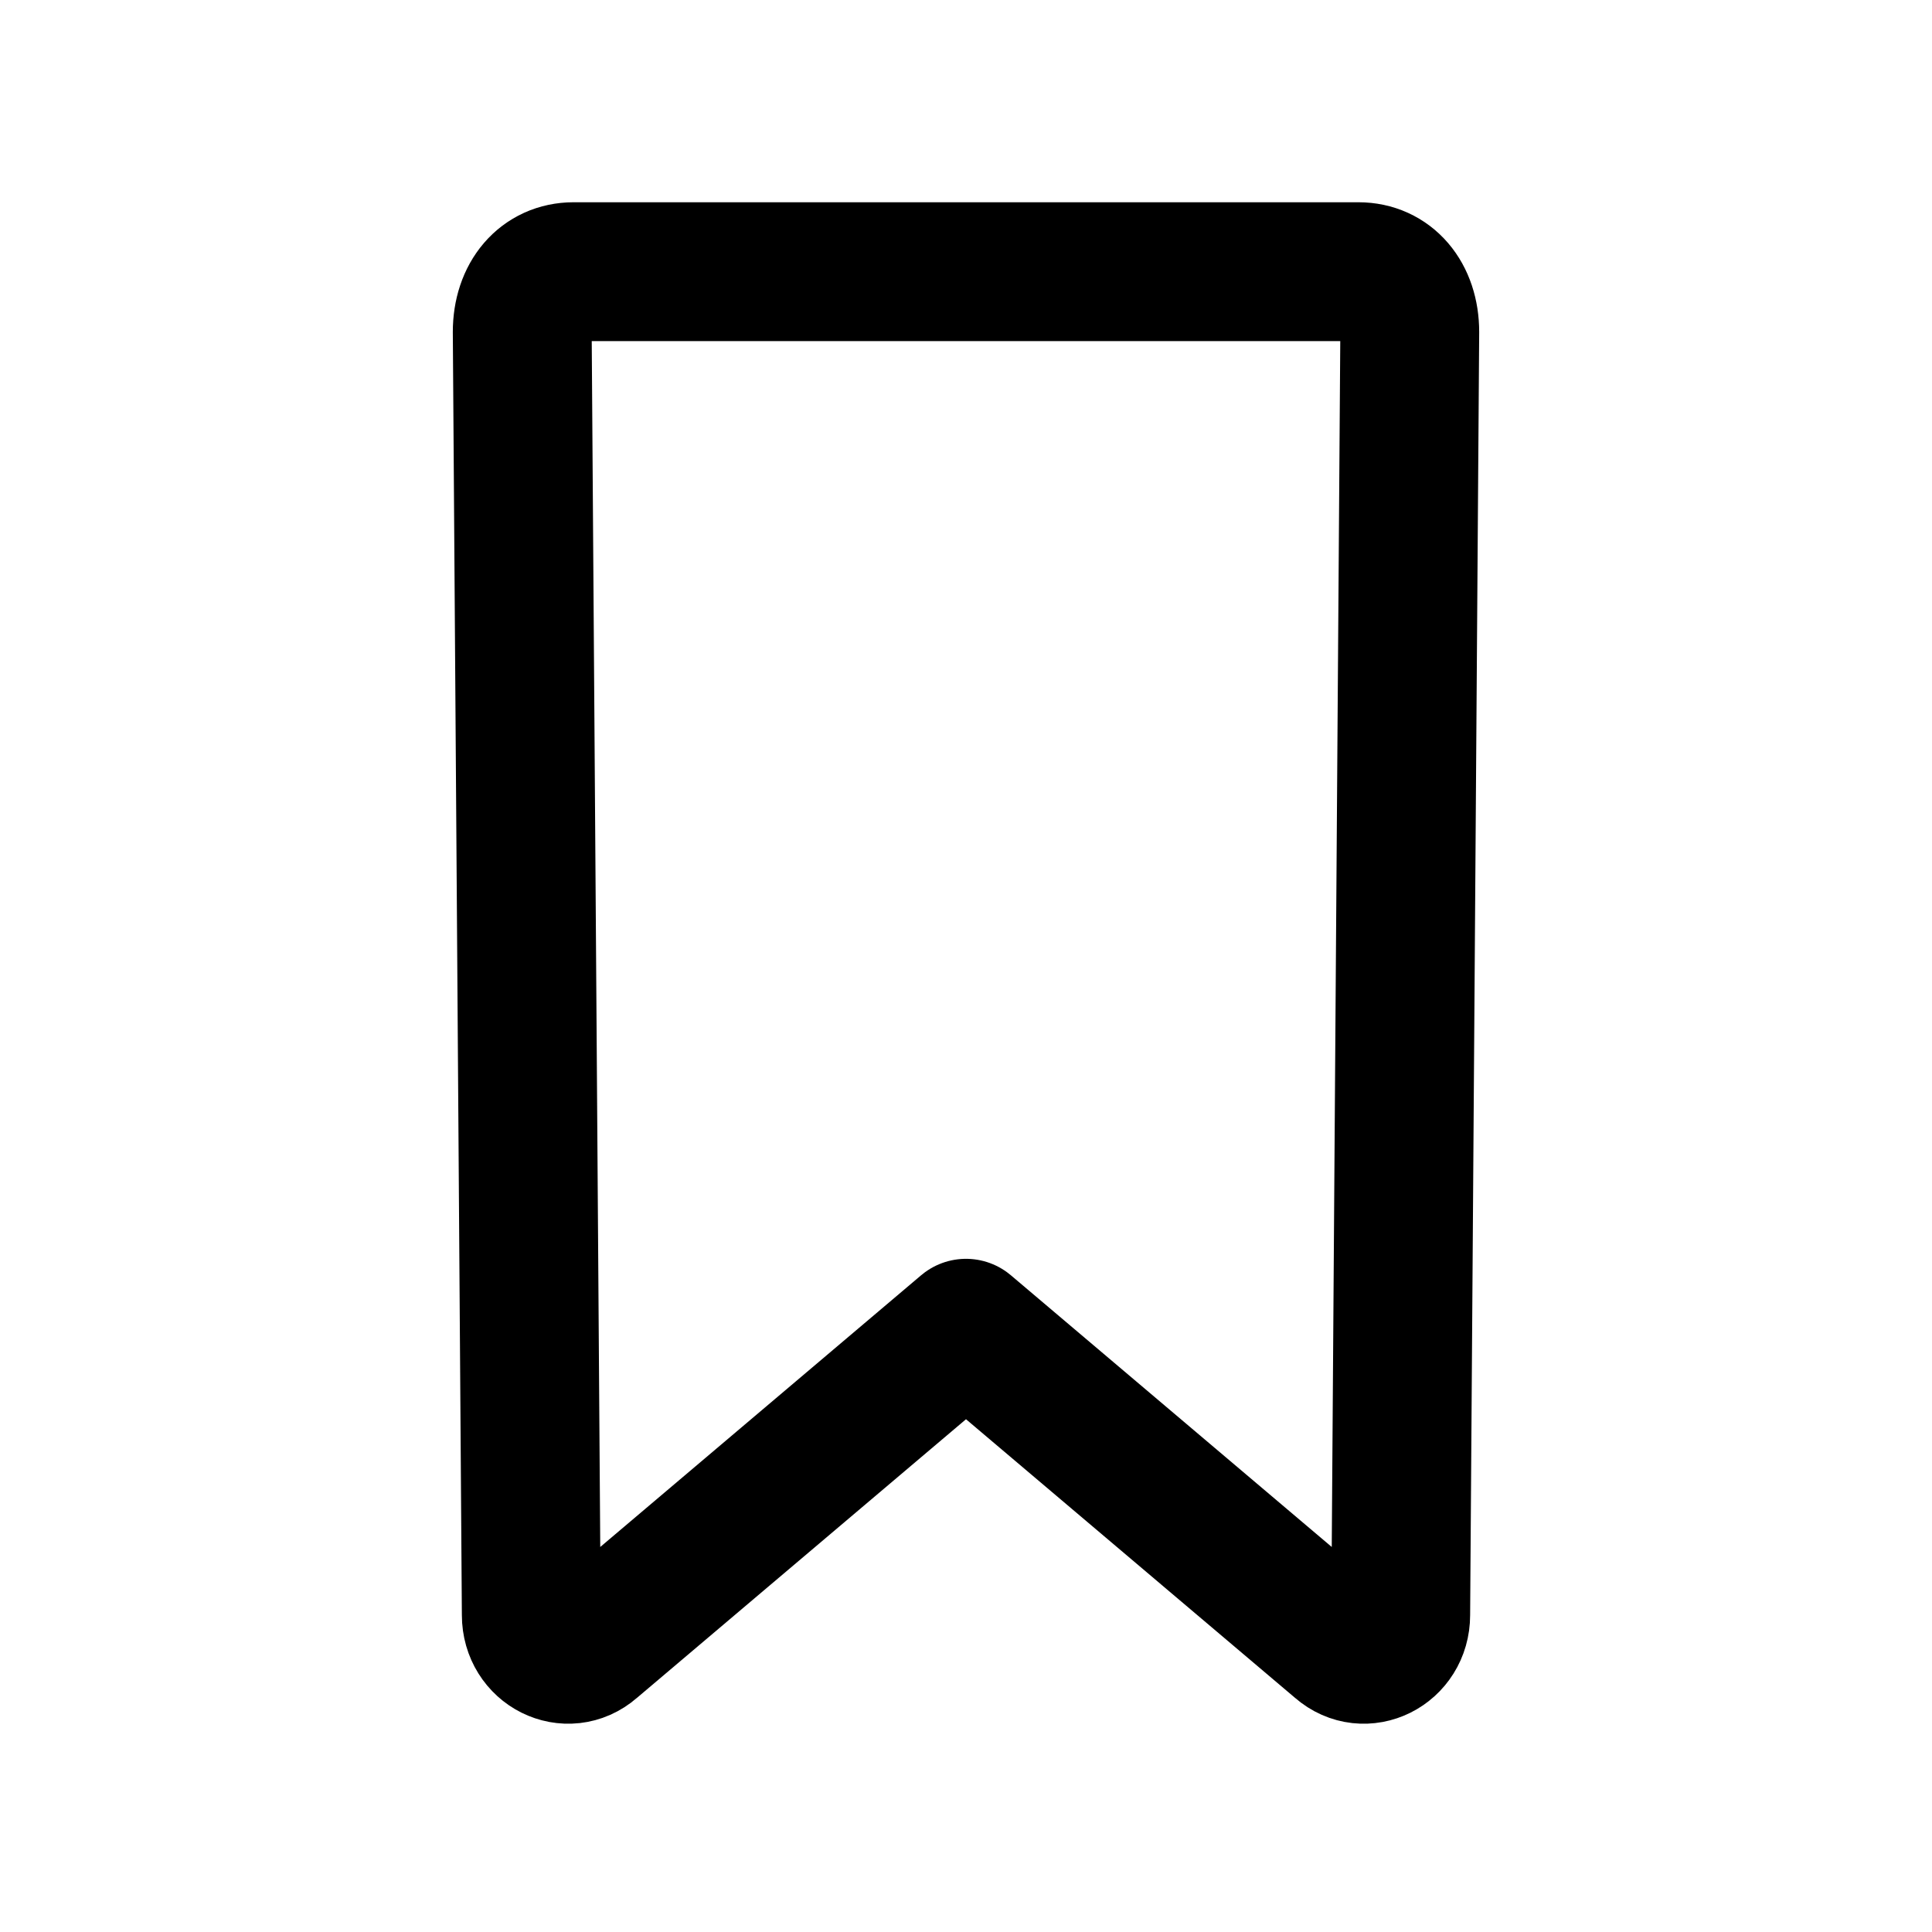
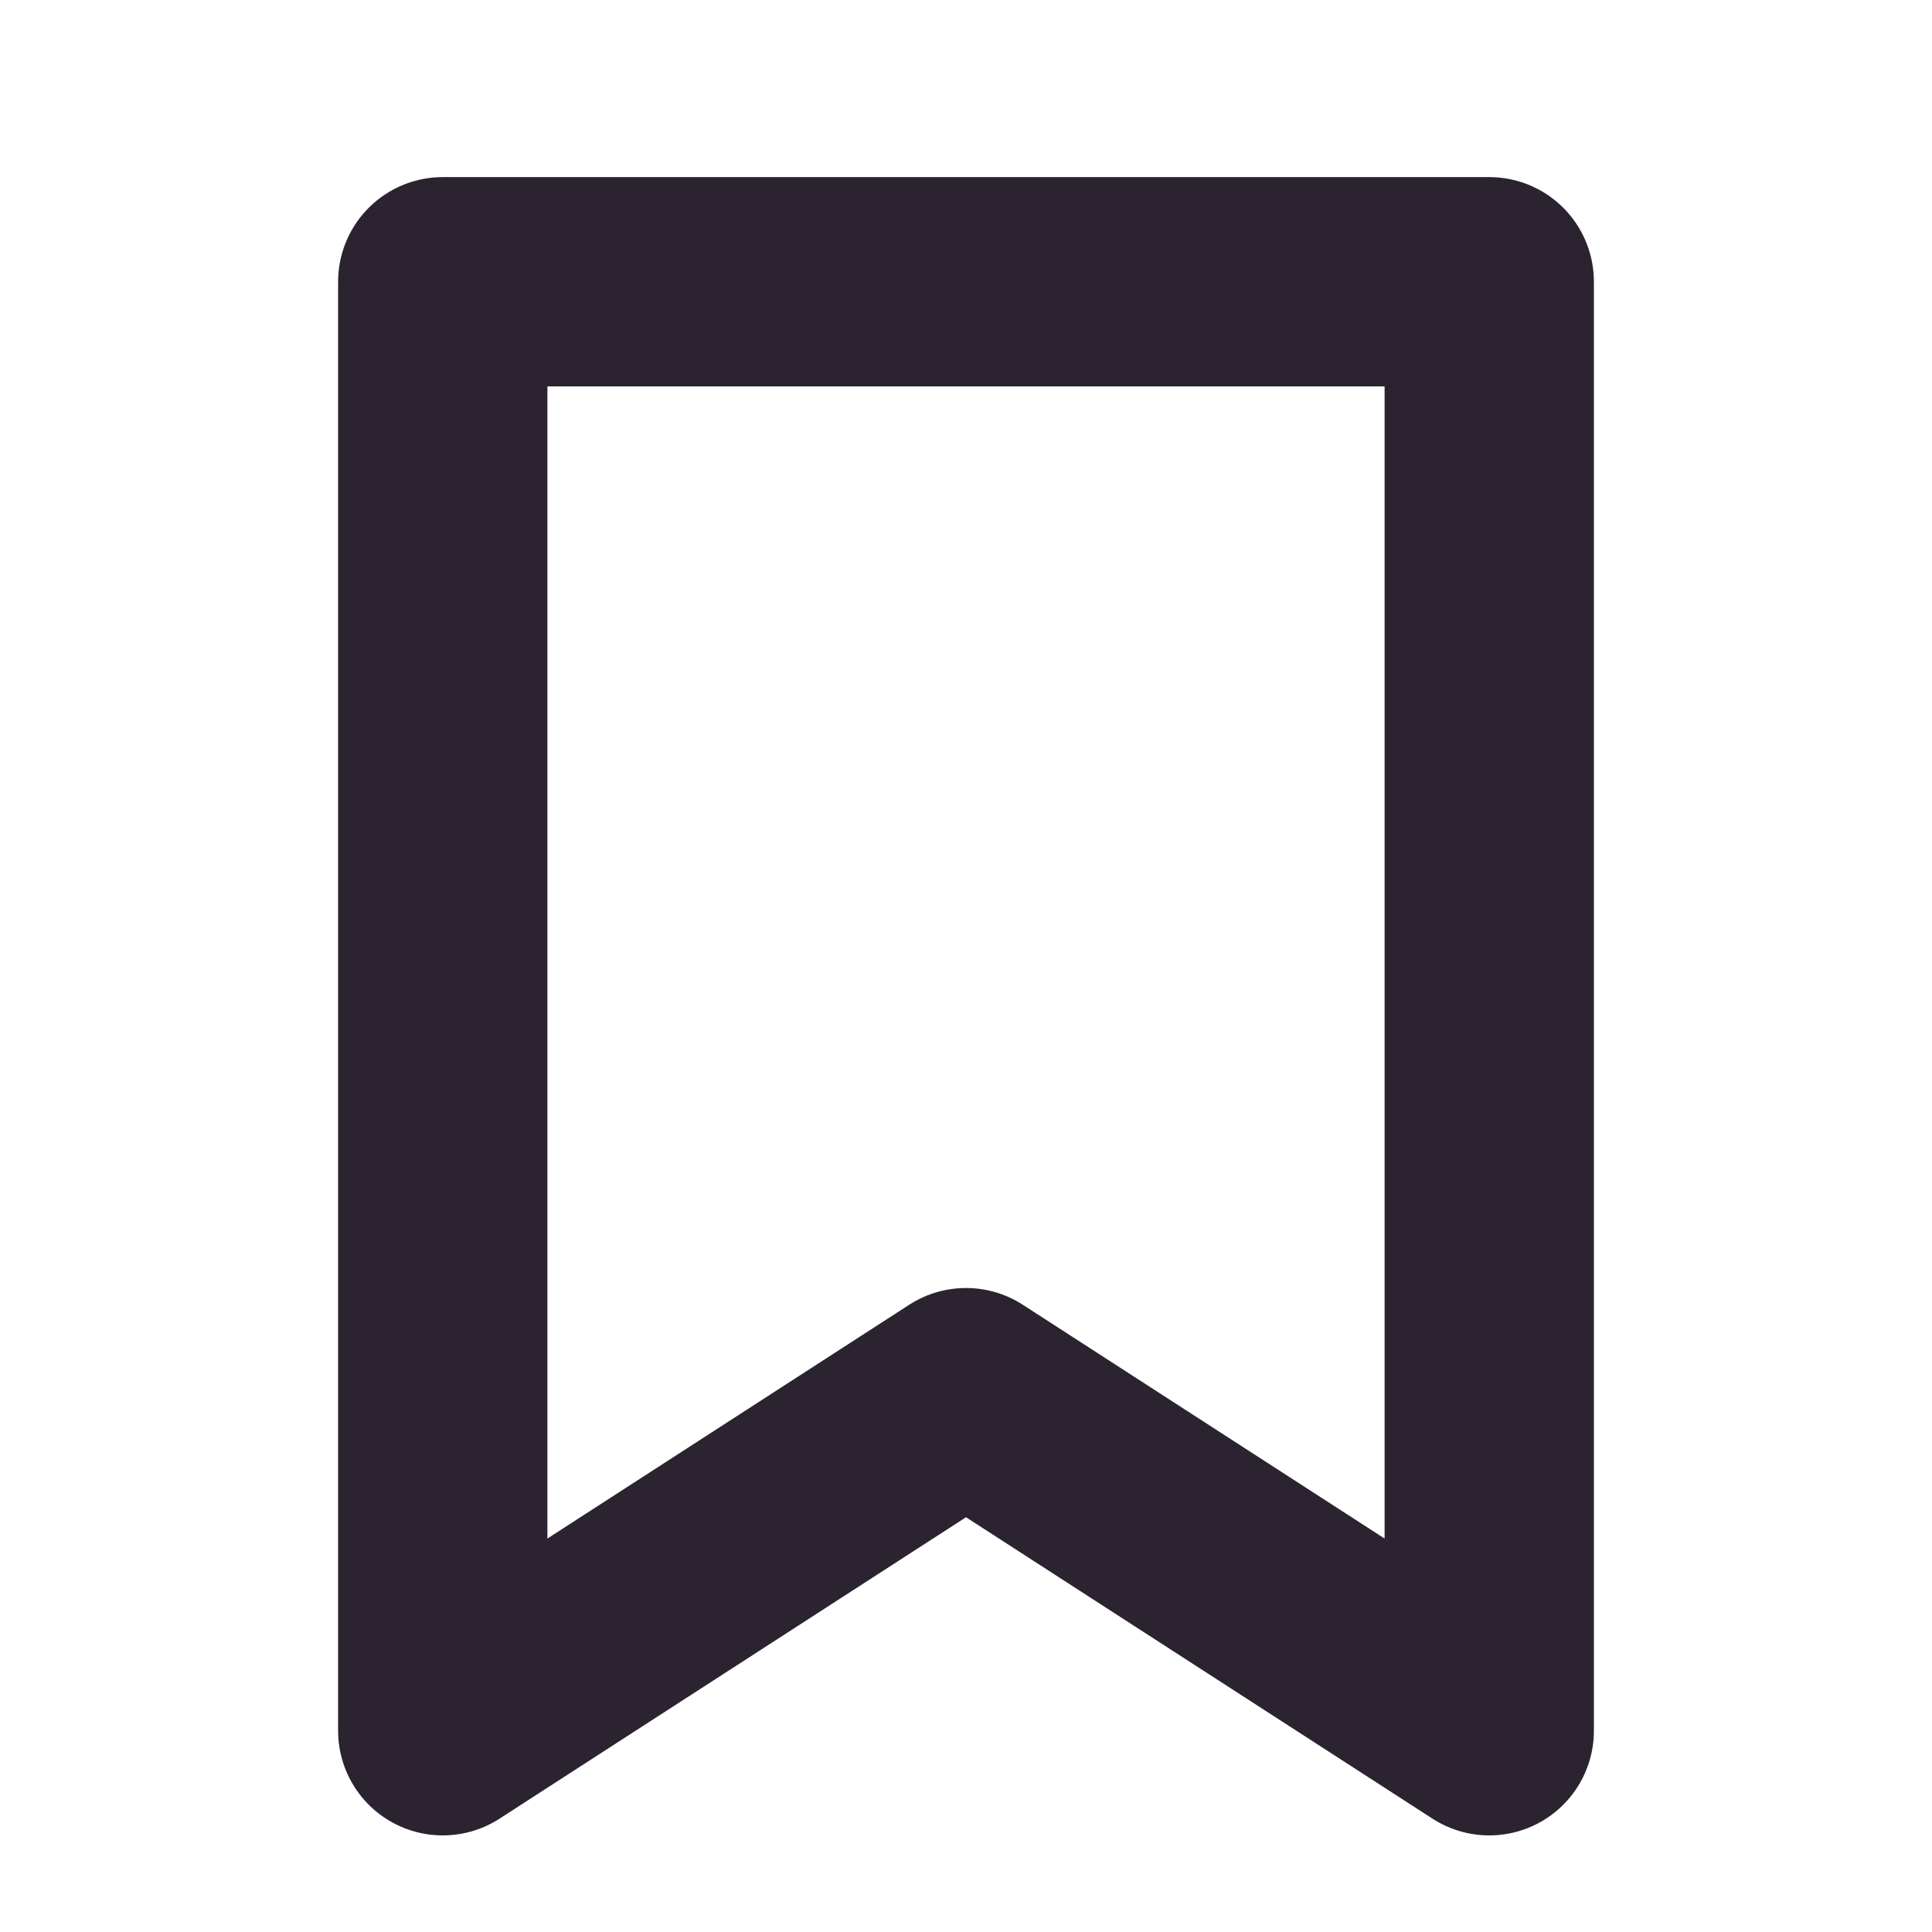
- <svg xmlns="http://www.w3.org/2000/svg" viewBox="0 0 64 64" fill="none" stroke="currentColor" stroke-linecap="round" stroke-linejoin="round">
-   <path d="M 19 9 C 18 9 17.3 9.8 17.3 11 L 17.6 53.5 C 17.6 54.6 18.8 55.2 19.6 54.5 L 32 44 L 44.4 54.5 C 45.2 55.2 46.4 54.6 46.4 53.5 L 46.7 11 C 46.7 9.8 46 9 45 9 Z" fill="none" stroke="#000000" stroke-width="4.6" />
+ <svg xmlns="http://www.w3.org/2000/svg" viewBox="0 0 24 24" fill="none" stroke="#2b2430" stroke-linecap="round" stroke-linejoin="round">
+   <path d="M5.5 3.5h13v18l-6.5-4.2-6.5 4.2Z" stroke-width="2.6" />
</svg>
